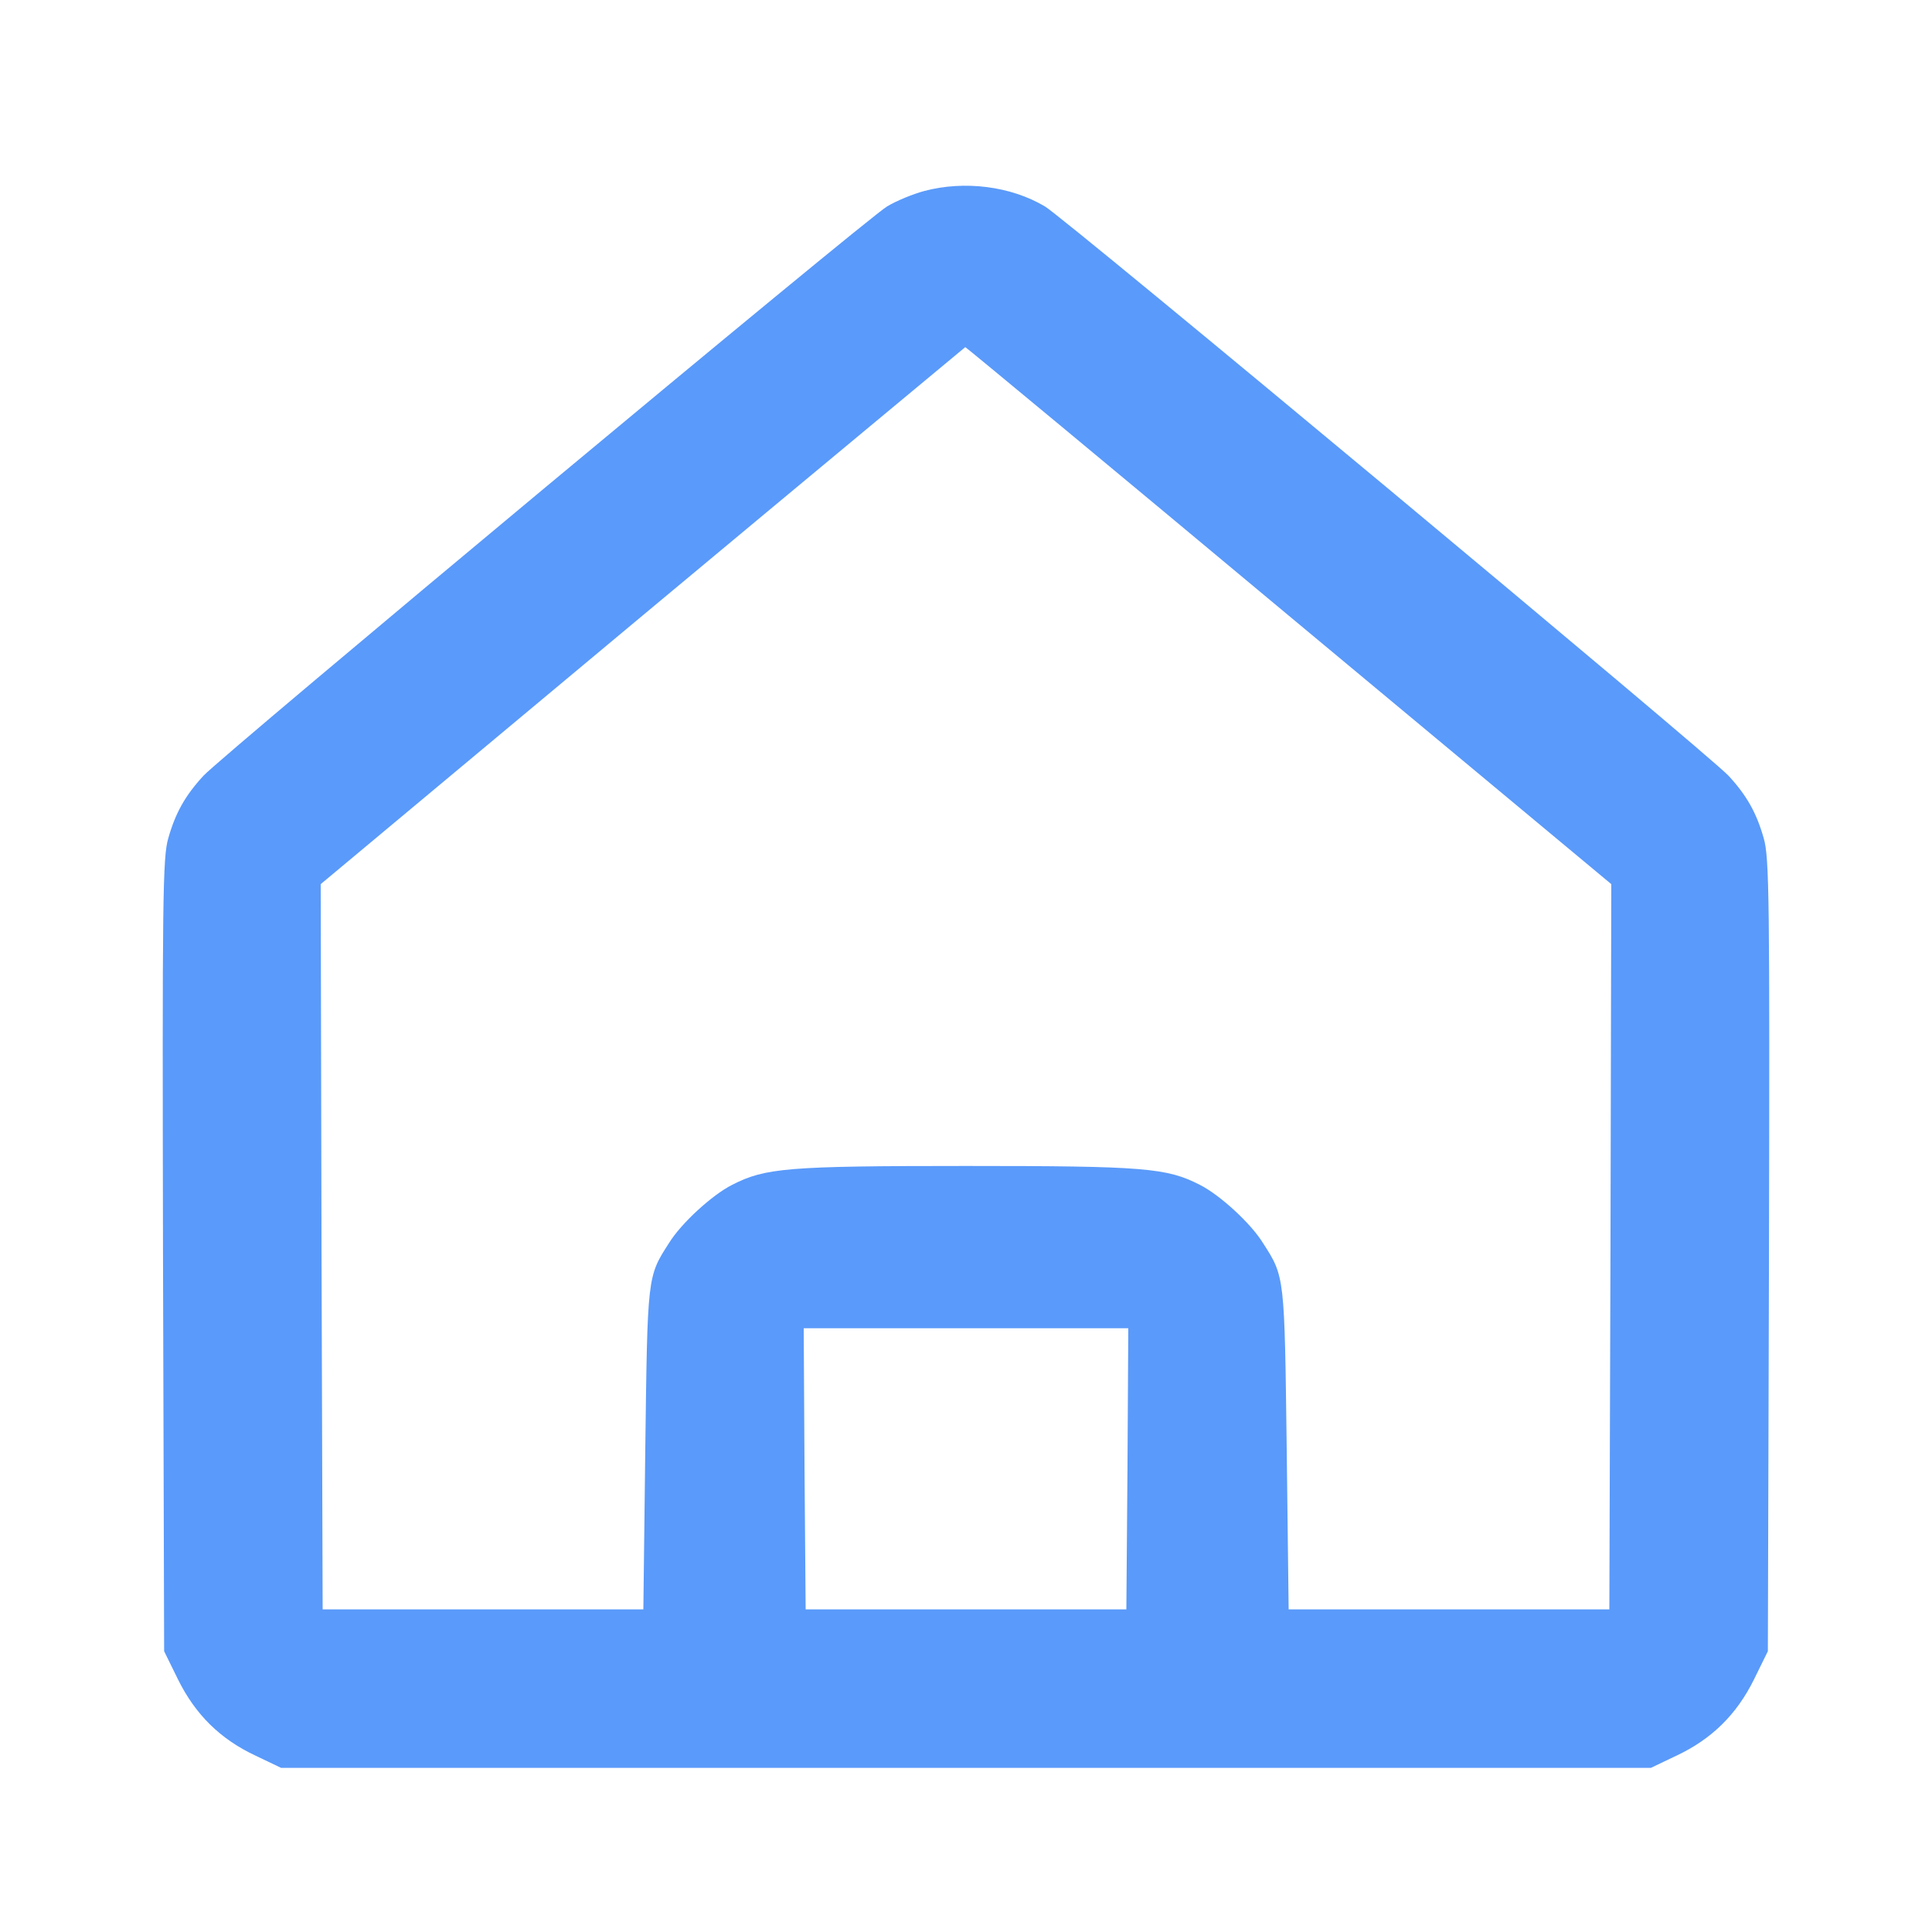
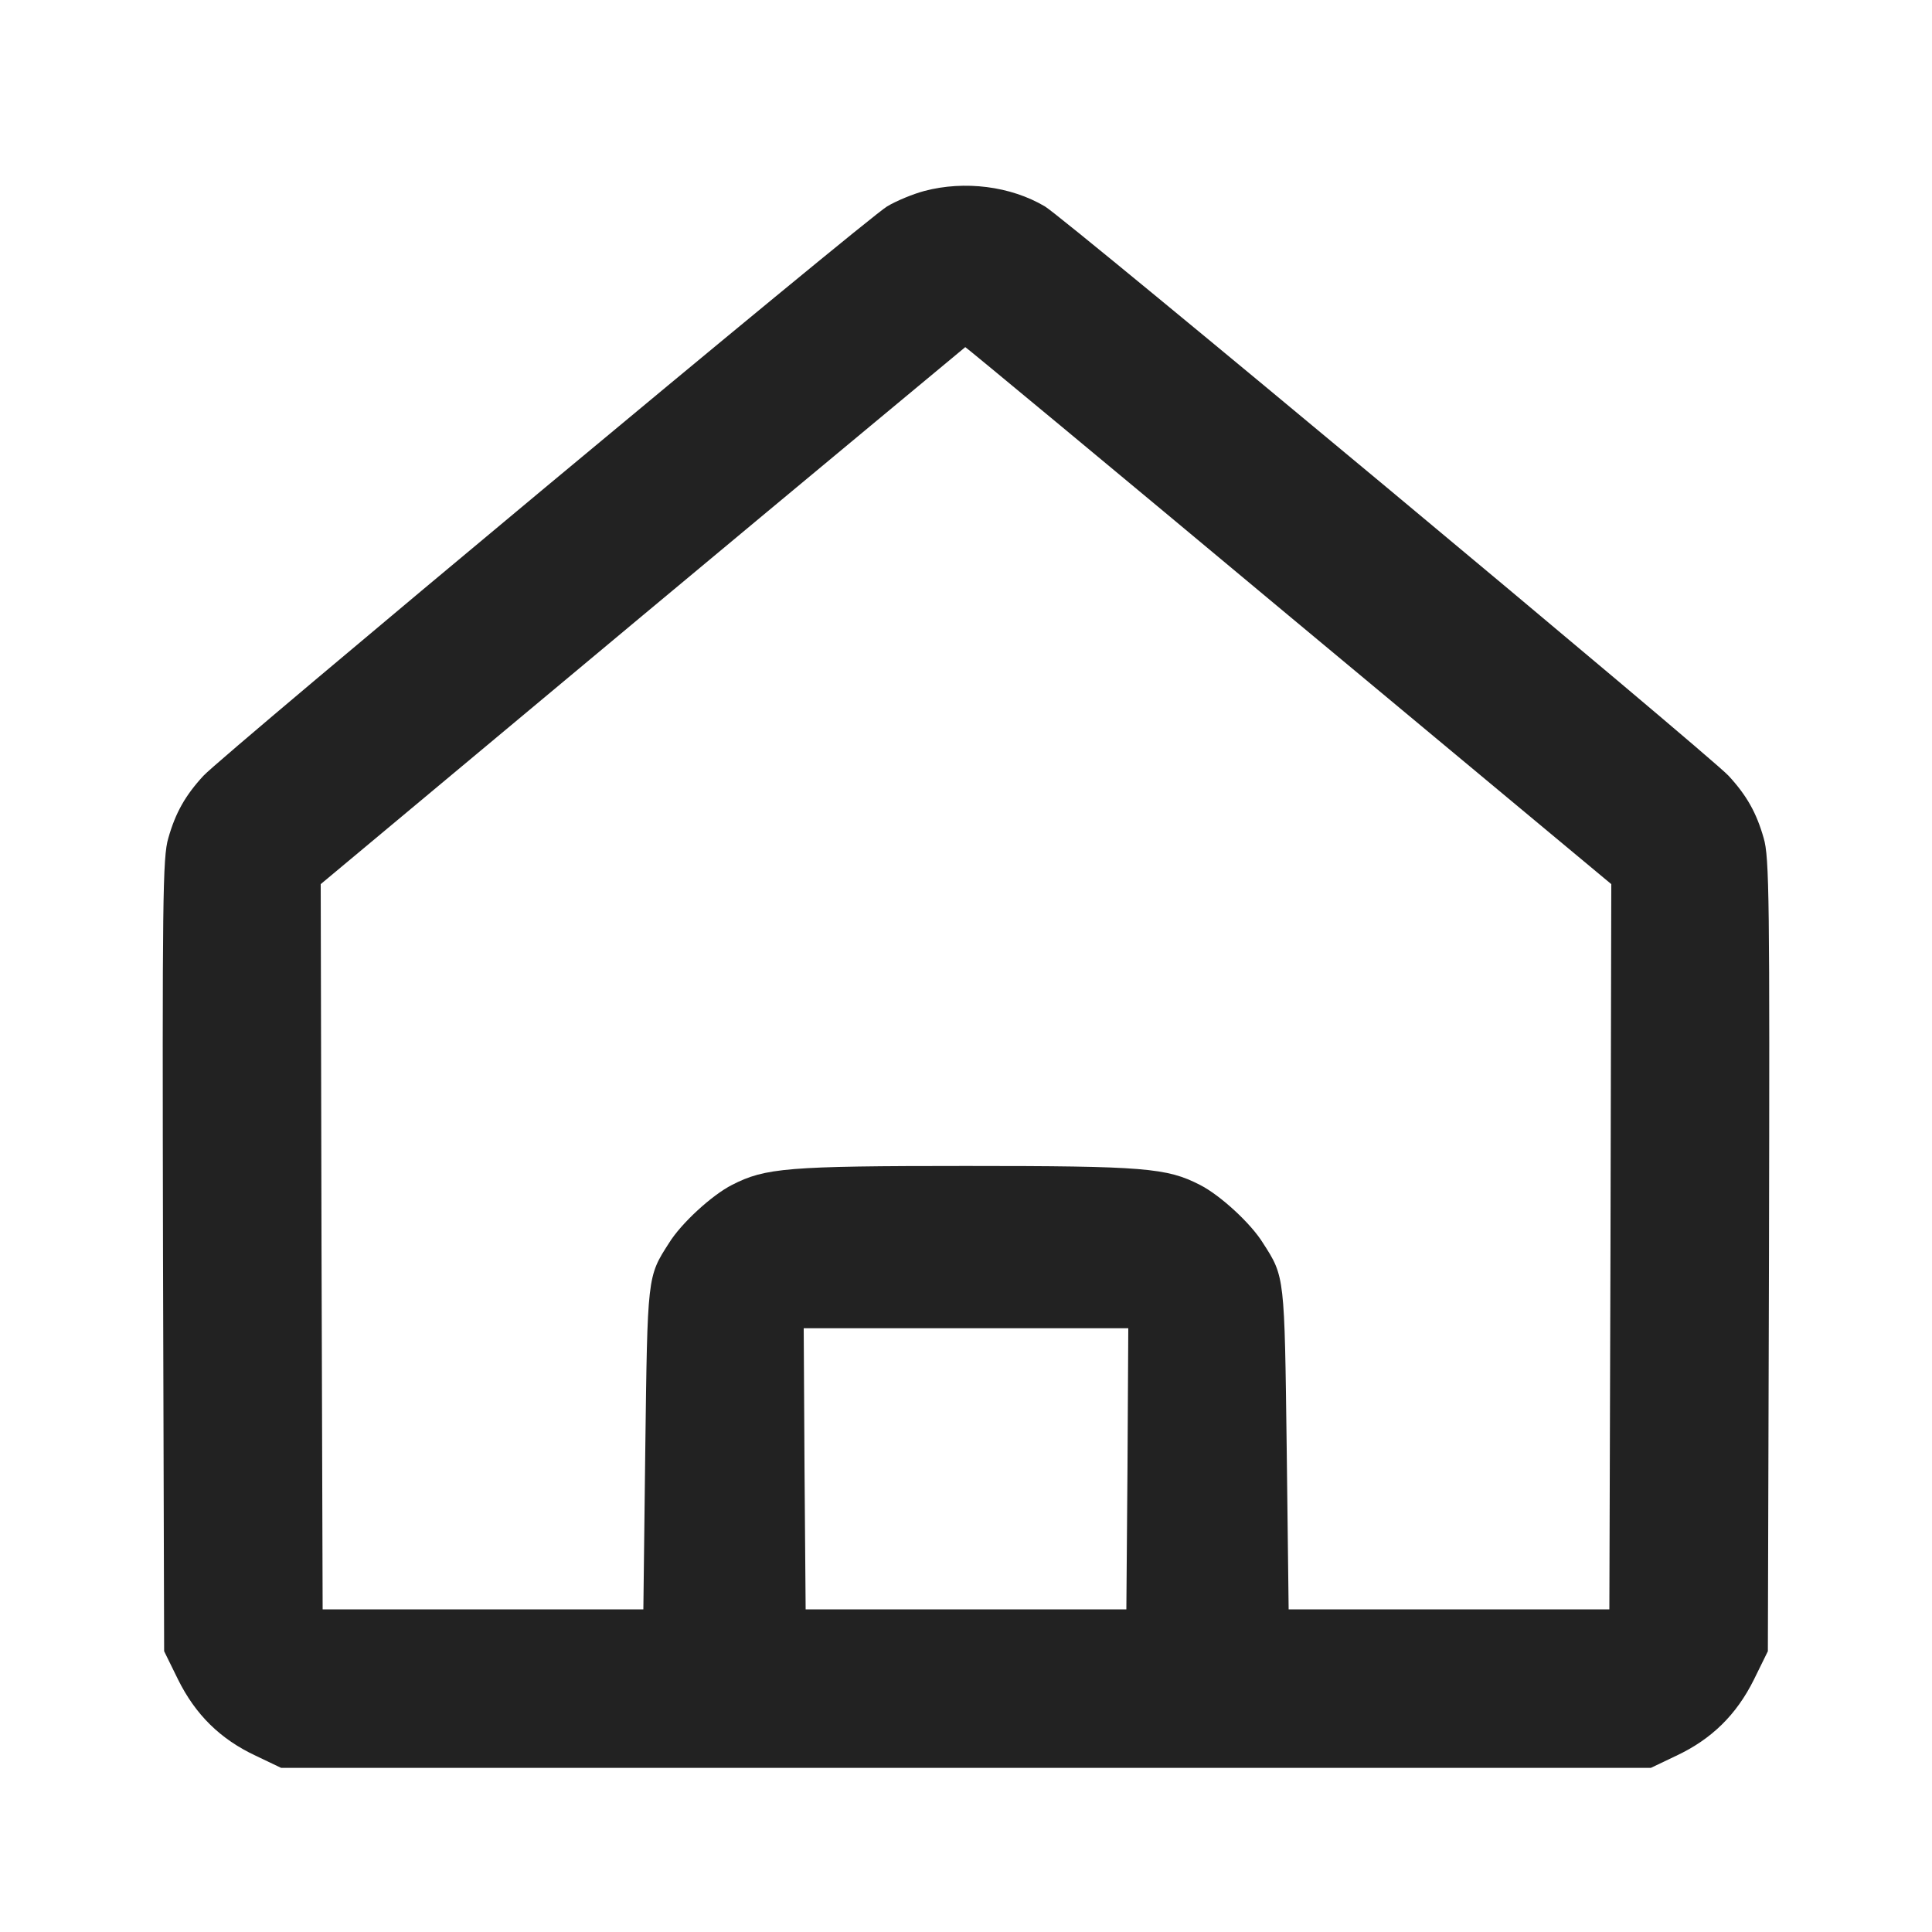
<svg xmlns="http://www.w3.org/2000/svg" width="24" height="24" viewBox="0 0 24 24" fill="none">
-   <path d="M11.484 2.372C11.344 2.409 11.137 2.494 11.02 2.564C10.777 2.705 2.77 9.375 2.527 9.637C2.302 9.881 2.18 10.097 2.091 10.411C2.02 10.645 2.016 11.189 2.025 15.591L2.039 20.512L2.212 20.864C2.428 21.3 2.737 21.605 3.178 21.811L3.492 21.961H12H20.508L20.822 21.811C21.262 21.605 21.572 21.3 21.788 20.864L21.961 20.512L21.975 15.591C21.984 11.189 21.98 10.645 21.909 10.411C21.82 10.097 21.698 9.881 21.473 9.637C21.23 9.375 13.223 2.705 12.98 2.564C12.553 2.311 11.981 2.241 11.484 2.372ZM16.012 7.65L20.016 10.983L20.006 15.488L19.992 19.992H18H16.008L15.984 18C15.956 15.848 15.961 15.863 15.689 15.441C15.539 15.197 15.155 14.845 14.906 14.719C14.494 14.508 14.222 14.484 12 14.484C9.778 14.484 9.506 14.508 9.094 14.719C8.845 14.845 8.461 15.197 8.311 15.441C8.039 15.863 8.044 15.848 8.016 18L7.992 19.992H6H4.008L3.994 15.488L3.984 10.983L7.978 7.65C10.177 5.817 11.986 4.317 11.991 4.312C12 4.312 13.809 5.812 16.012 7.65ZM14.006 18.244L13.992 19.992H12H10.008L9.994 18.244L9.984 16.5H12H14.016L14.006 18.244Z" fill="#5A9AFA" />
+   <path d="M11.484 2.372C11.344 2.409 11.137 2.494 11.02 2.564C10.777 2.705 2.77 9.375 2.527 9.637C2.302 9.881 2.18 10.097 2.091 10.411C2.02 10.645 2.016 11.189 2.025 15.591L2.039 20.512L2.212 20.864C2.428 21.3 2.737 21.605 3.178 21.811L3.492 21.961H12H20.508L20.822 21.811C21.262 21.605 21.572 21.3 21.788 20.864L21.961 20.512L21.975 15.591C21.984 11.189 21.98 10.645 21.909 10.411C21.82 10.097 21.698 9.881 21.473 9.637C21.23 9.375 13.223 2.705 12.98 2.564C12.553 2.311 11.981 2.241 11.484 2.372ZM16.012 7.65L20.016 10.983L20.006 15.488L19.992 19.992H18H16.008L15.984 18C15.956 15.848 15.961 15.863 15.689 15.441C15.539 15.197 15.155 14.845 14.906 14.719C14.494 14.508 14.222 14.484 12 14.484C9.778 14.484 9.506 14.508 9.094 14.719C8.845 14.845 8.461 15.197 8.311 15.441C8.039 15.863 8.044 15.848 8.016 18L7.992 19.992H6H4.008L3.994 15.488L3.984 10.983L7.978 7.65C10.177 5.817 11.986 4.317 11.991 4.312C12 4.312 13.809 5.812 16.012 7.65ZM14.006 18.244L13.992 19.992H12H10.008L9.994 18.244L9.984 16.5H12H14.016L14.006 18.244Z" fill="#222" />
</svg>
